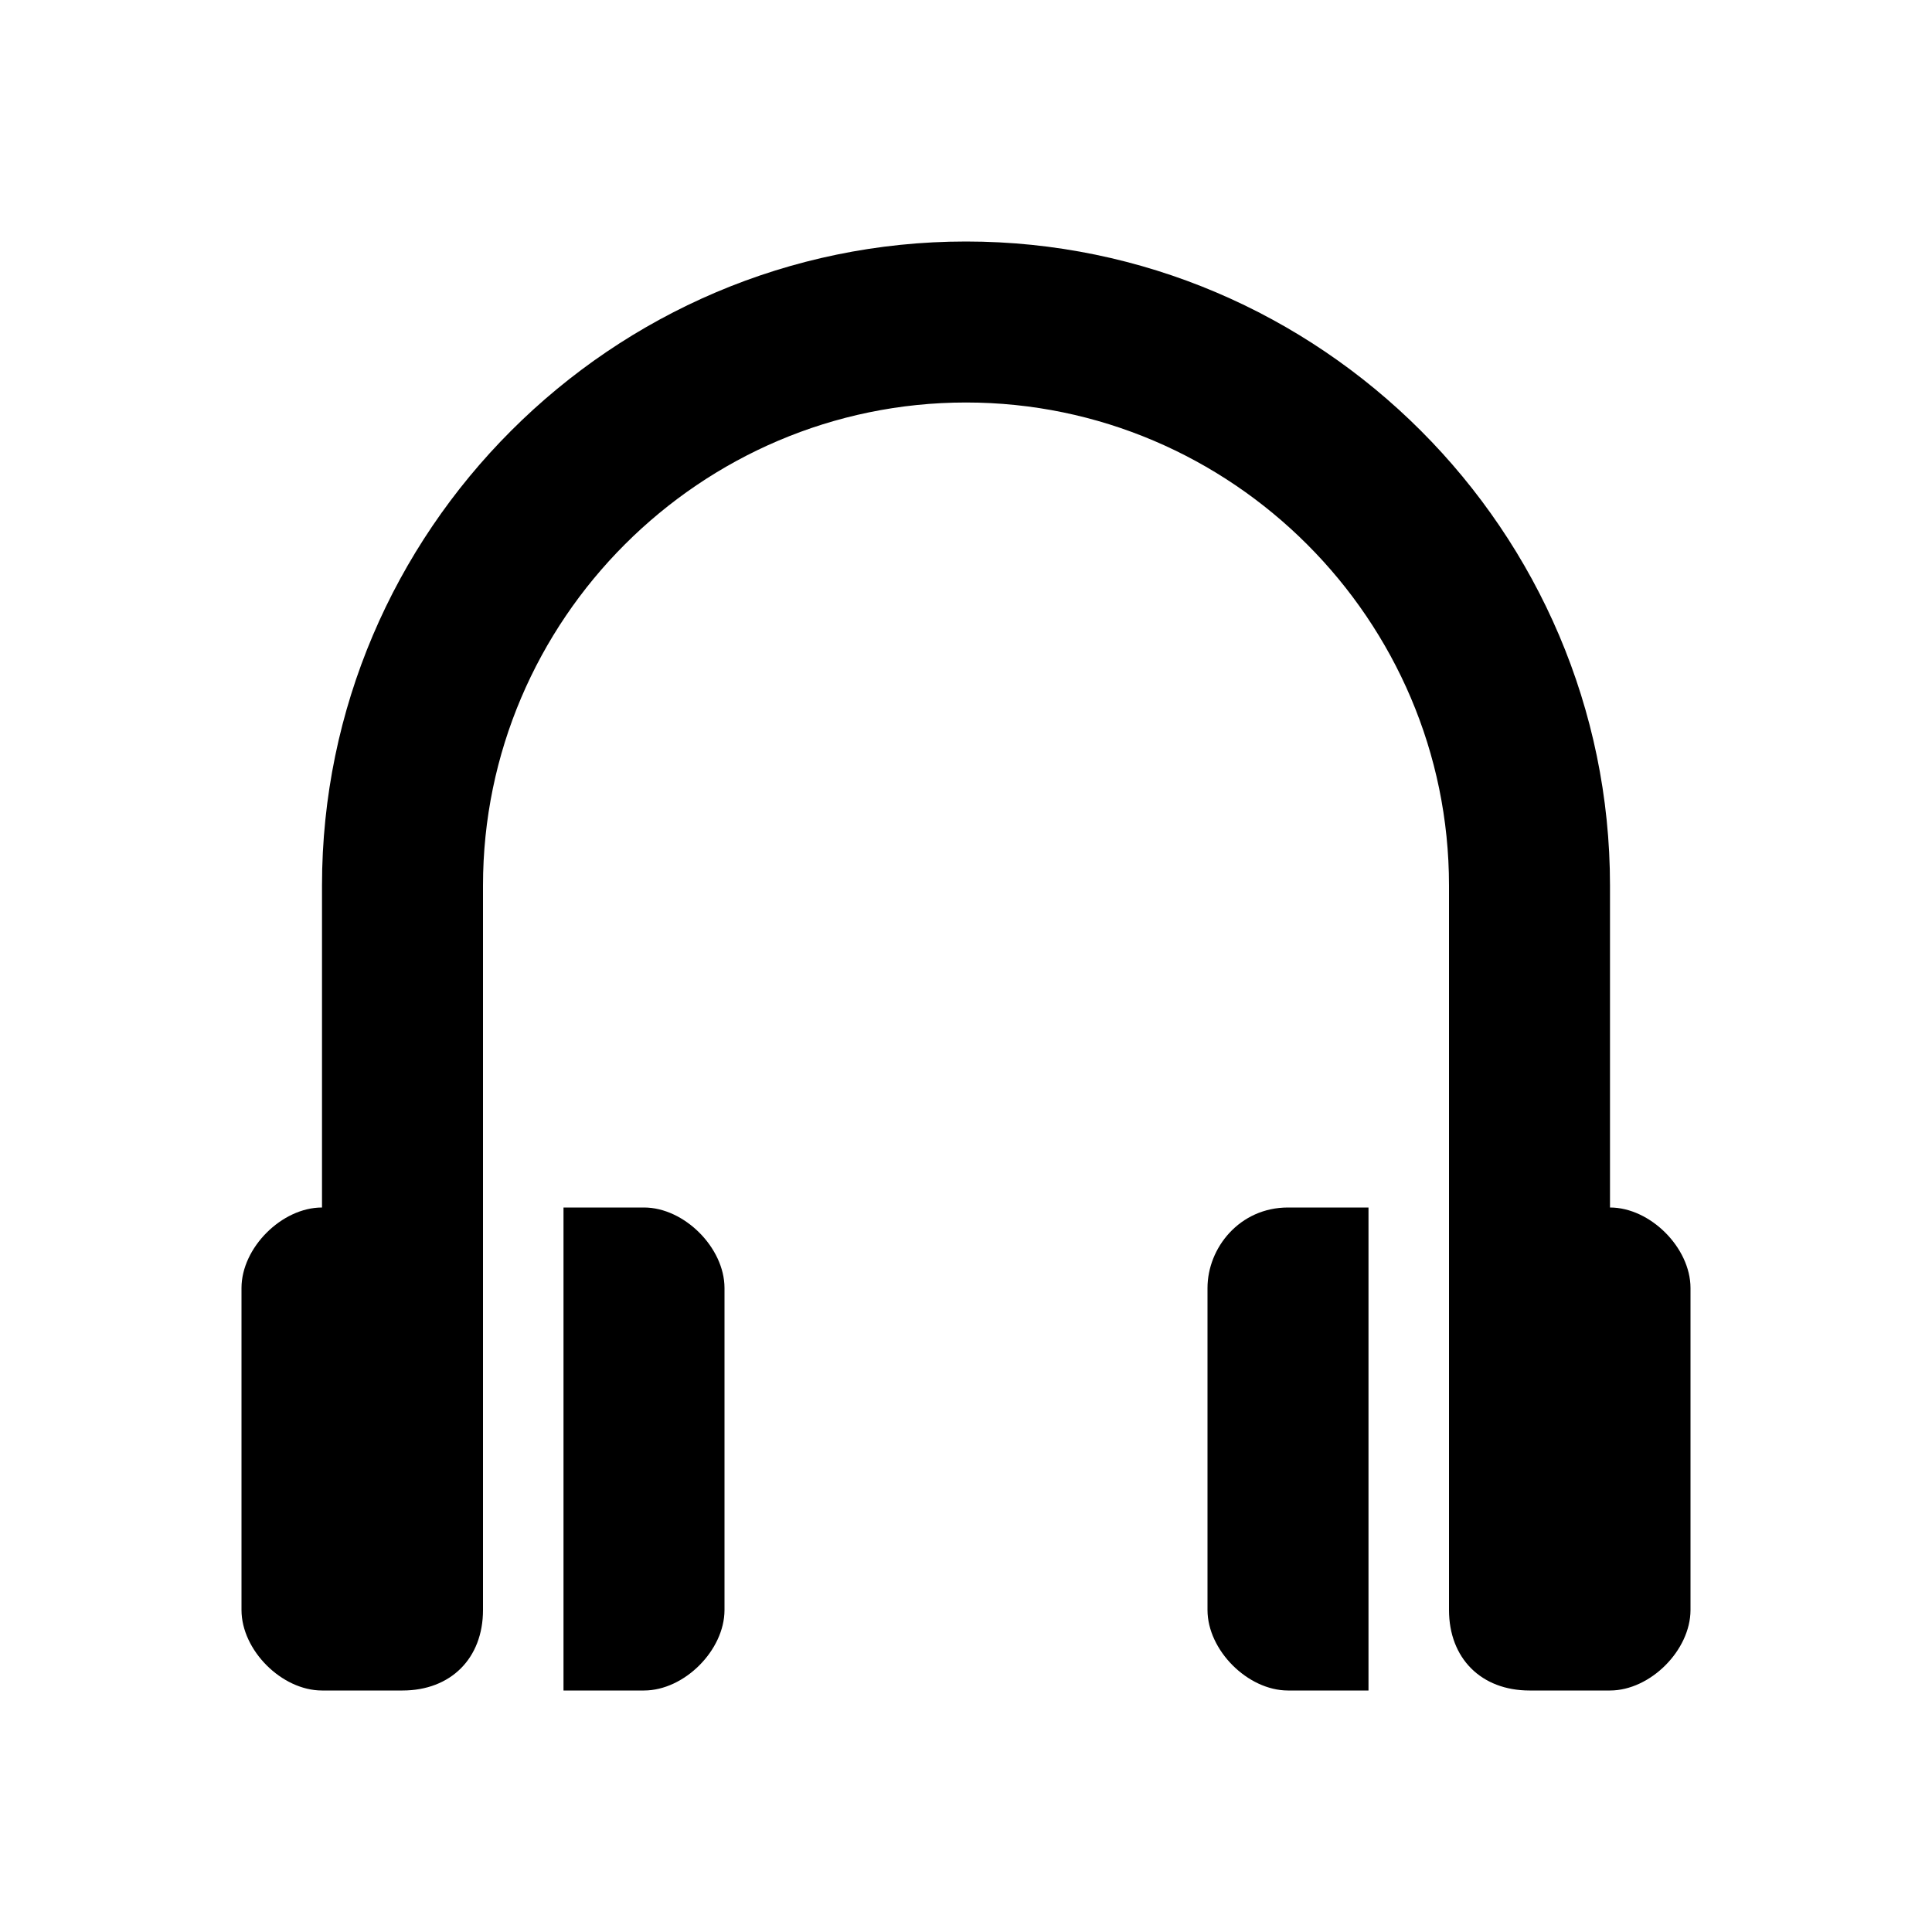
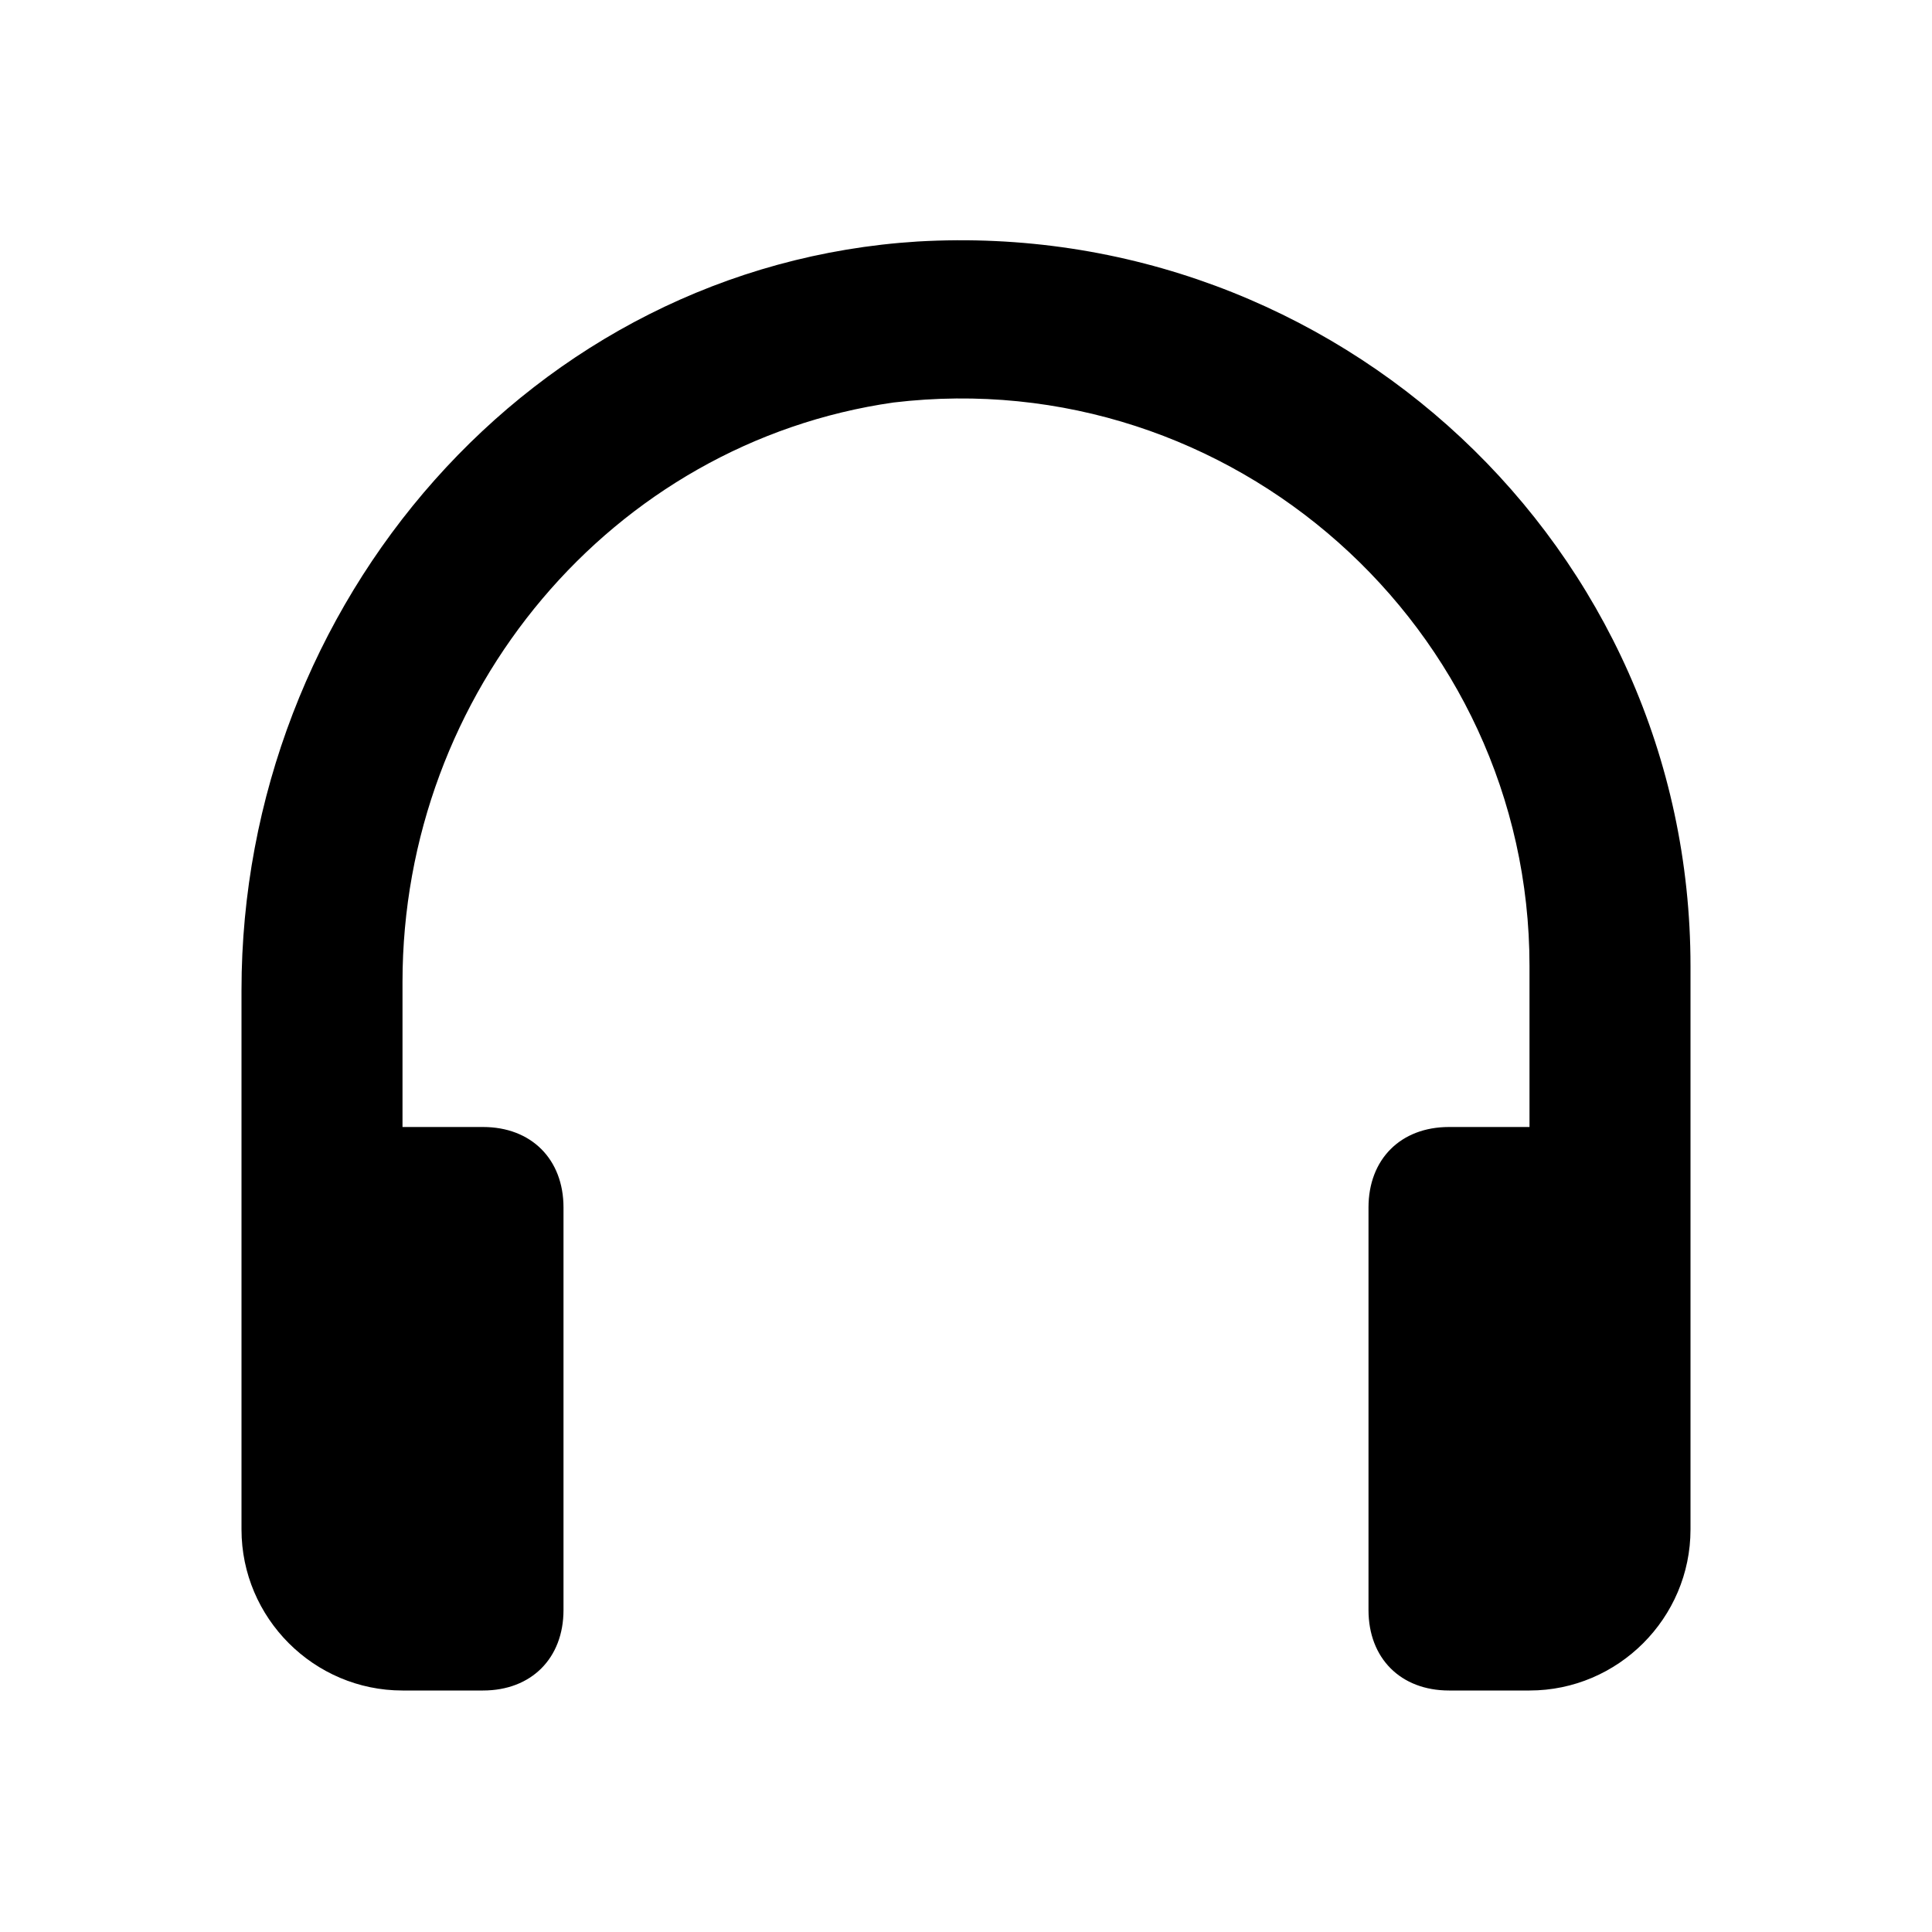
<svg xmlns="http://www.w3.org/2000/svg" width="24" height="24" viewBox="0 0 24 24">
-   <path d="M8 15H7v6h1c.5 0 1-.5 1-1v-4c0-.5-.5-1-1-1zm12 0v-4c0-4.4-3.6-8-8-8s-8 3.6-8 8v4c-.5 0-1 .5-1 1v4c0 .5.5 1 1 1h1c.6 0 1-.4 1-1v-9c0-3.3 2.7-6 6-6s6 2.7 6 6v9c0 .6.4 1 1 1h1c.5 0 1-.5 1-1v-4c0-.5-.5-1-1-1zm-5 1v4c0 .5.5 1 1 1h1v-6h-1c-.6 0-1 .5-1 1z" />
+   <path d="M11.4 3C6.6 3.3 3 7.5 3 12.3V19c0 1.1.9 2 2 2h1c.6 0 1-.4 1-1v-5c0-.6-.4-1-1-1H5v-1.8C5 8.6 7.6 5.5 11.1 5c4.2-.5 7.9 2.8 7.9 7v2h-1c-.6 0-1 .4-1 1v5c0 .6.4 1 1 1h1c1.1 0 2-.9 2-2v-7c0-5.2-4.4-9.3-9.6-9z" />
</svg>
